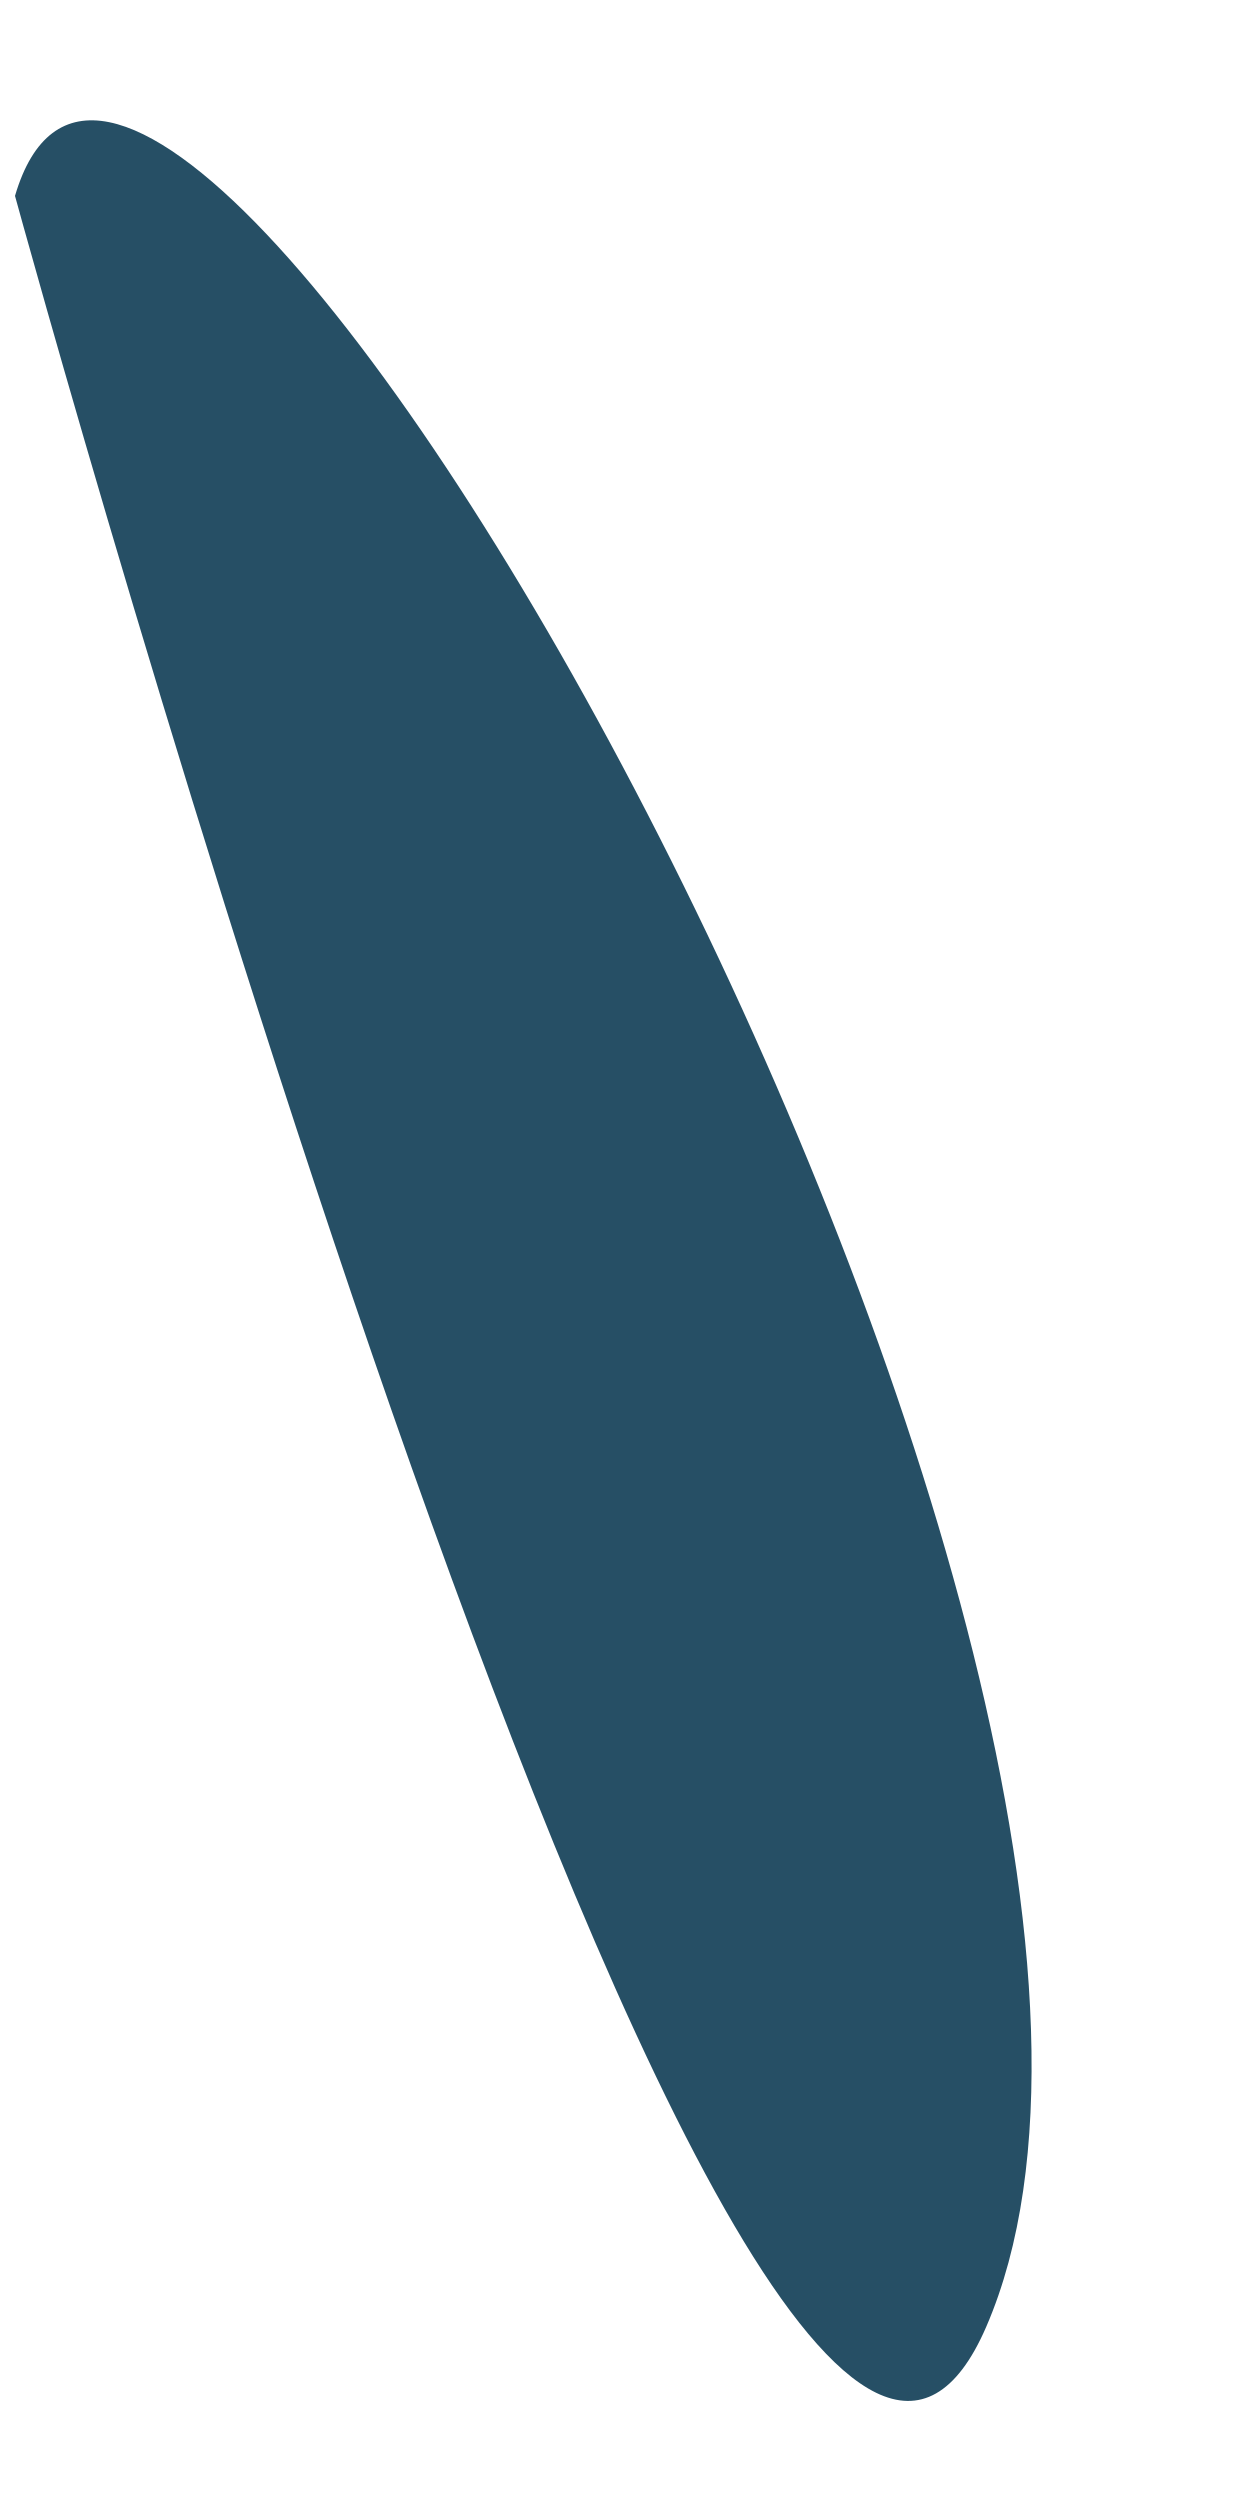
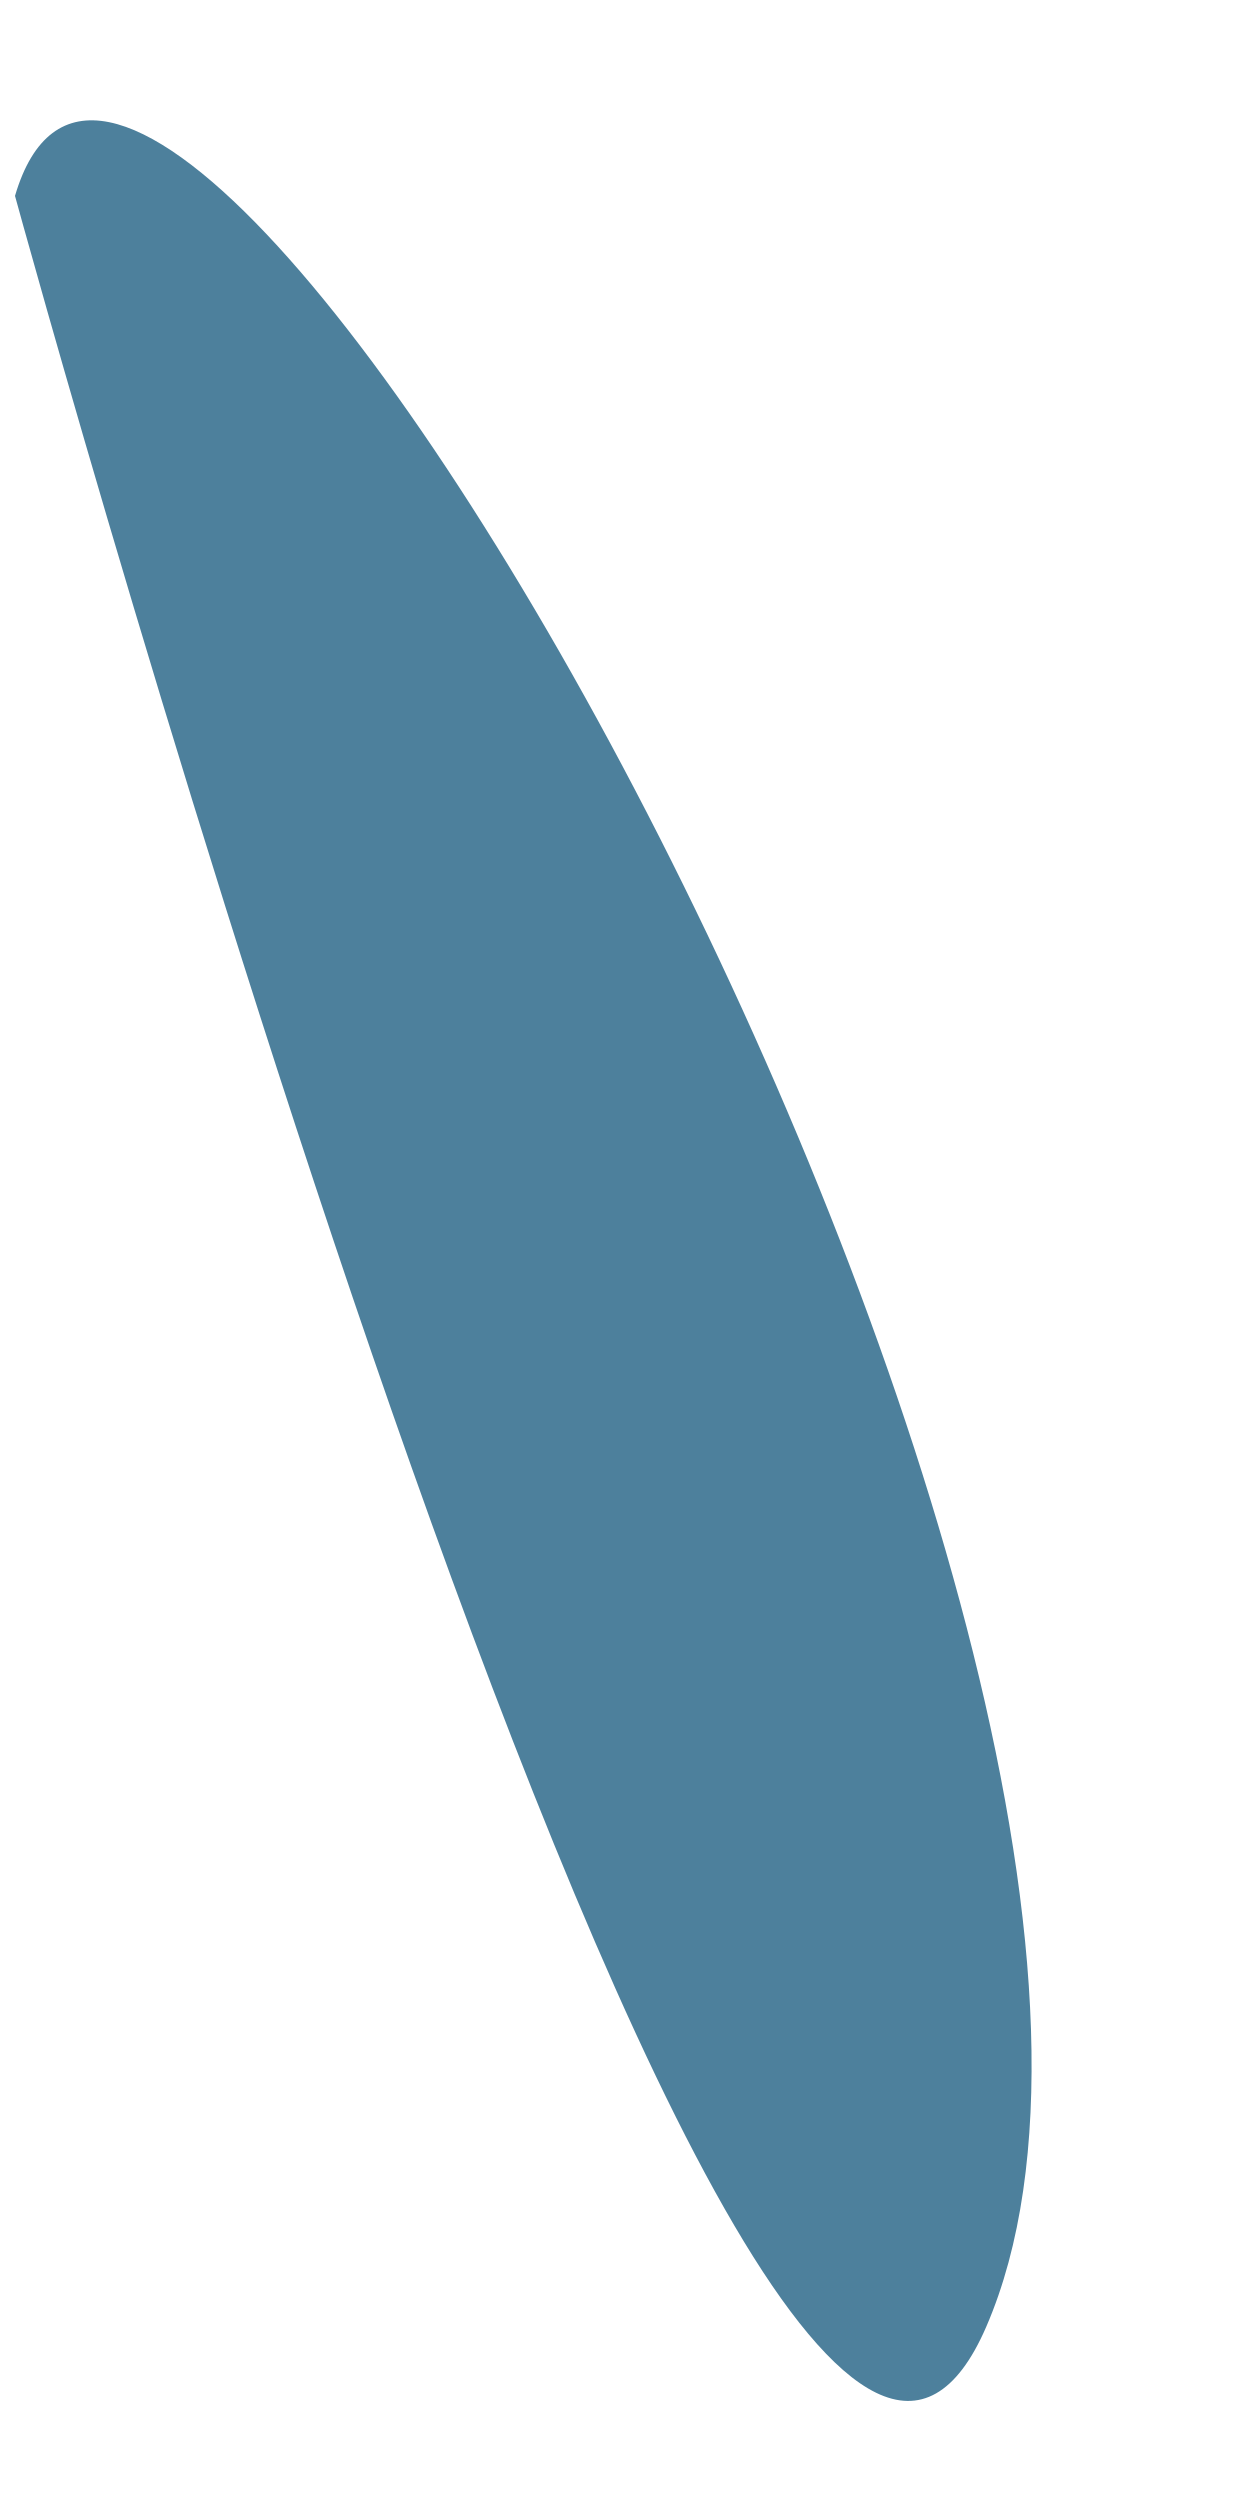
<svg xmlns="http://www.w3.org/2000/svg" width="14" height="28" viewBox="0 0 14 28" fill="none">
-   <path d="M0.168 2.194C1.761 -3.216 14.194 18.797 11.045 26.062C8.384 32.203 0.168 2.194 0.168 2.194Z" fill="#264F65" />
+   <path d="M0.168 2.194C1.761 -3.216 14.194 18.797 11.045 26.062C8.384 32.203 0.168 2.194 0.168 2.194Z" fill="#4D809C" />
</svg>
